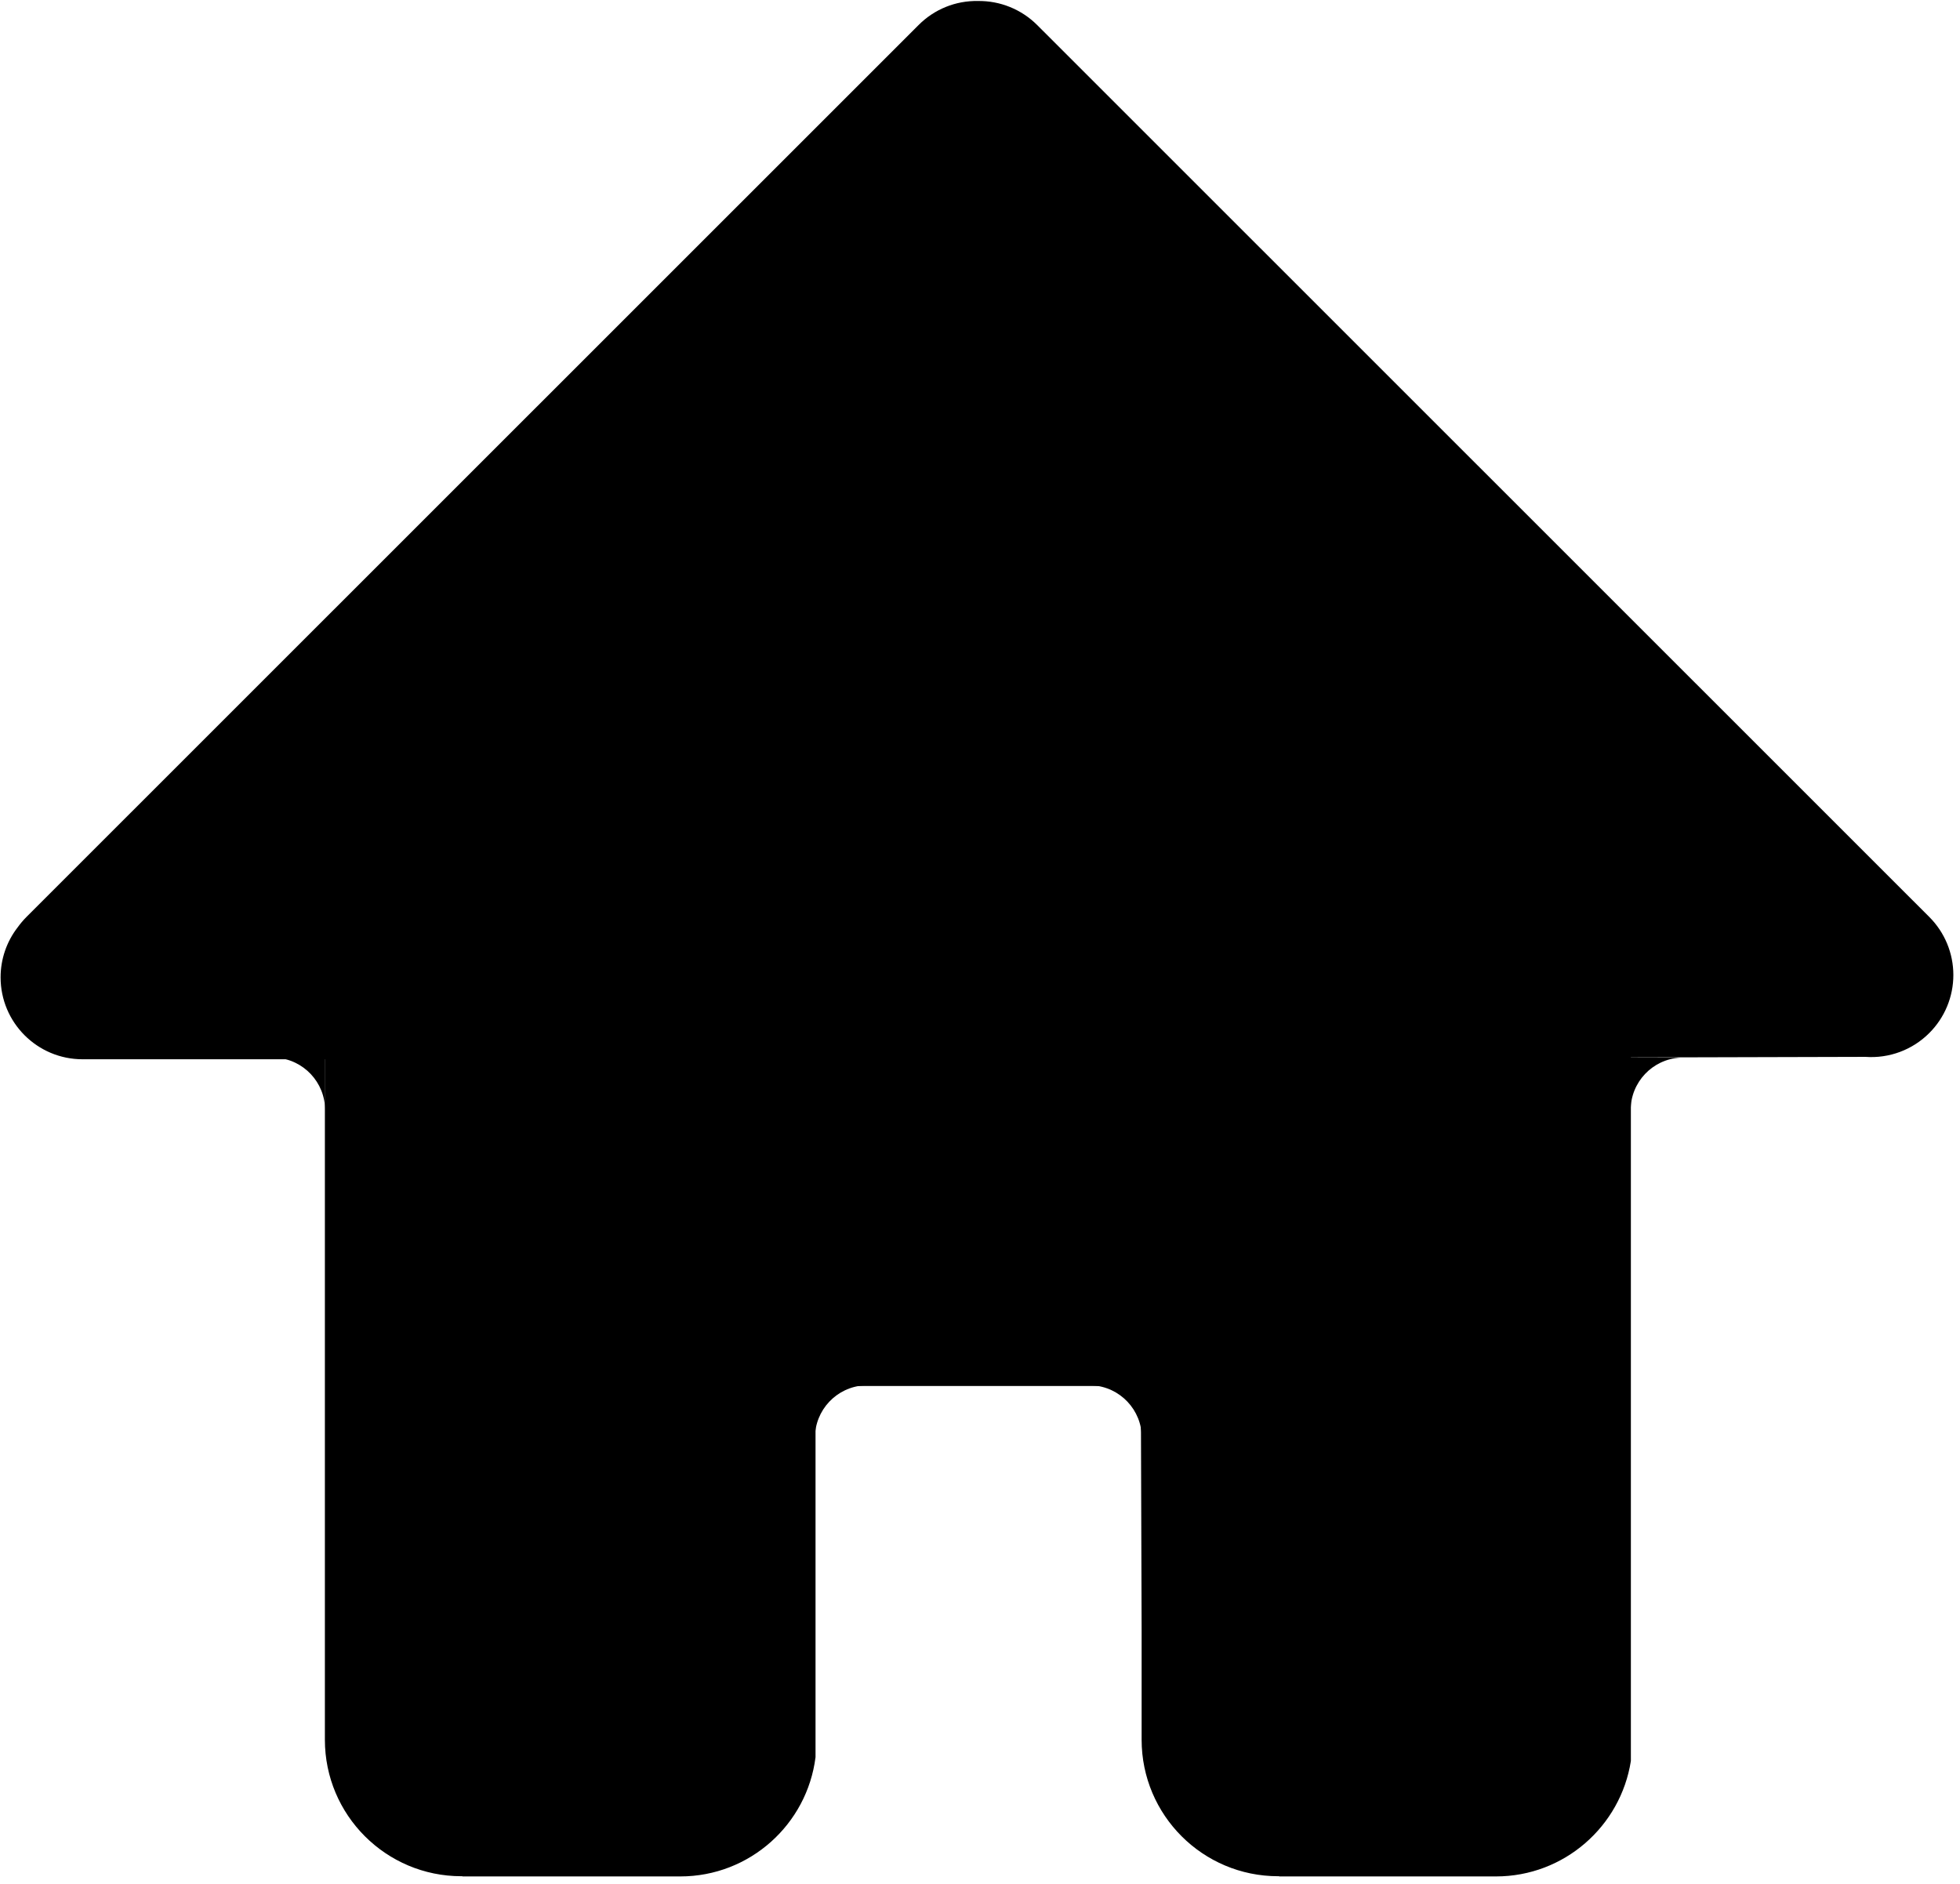
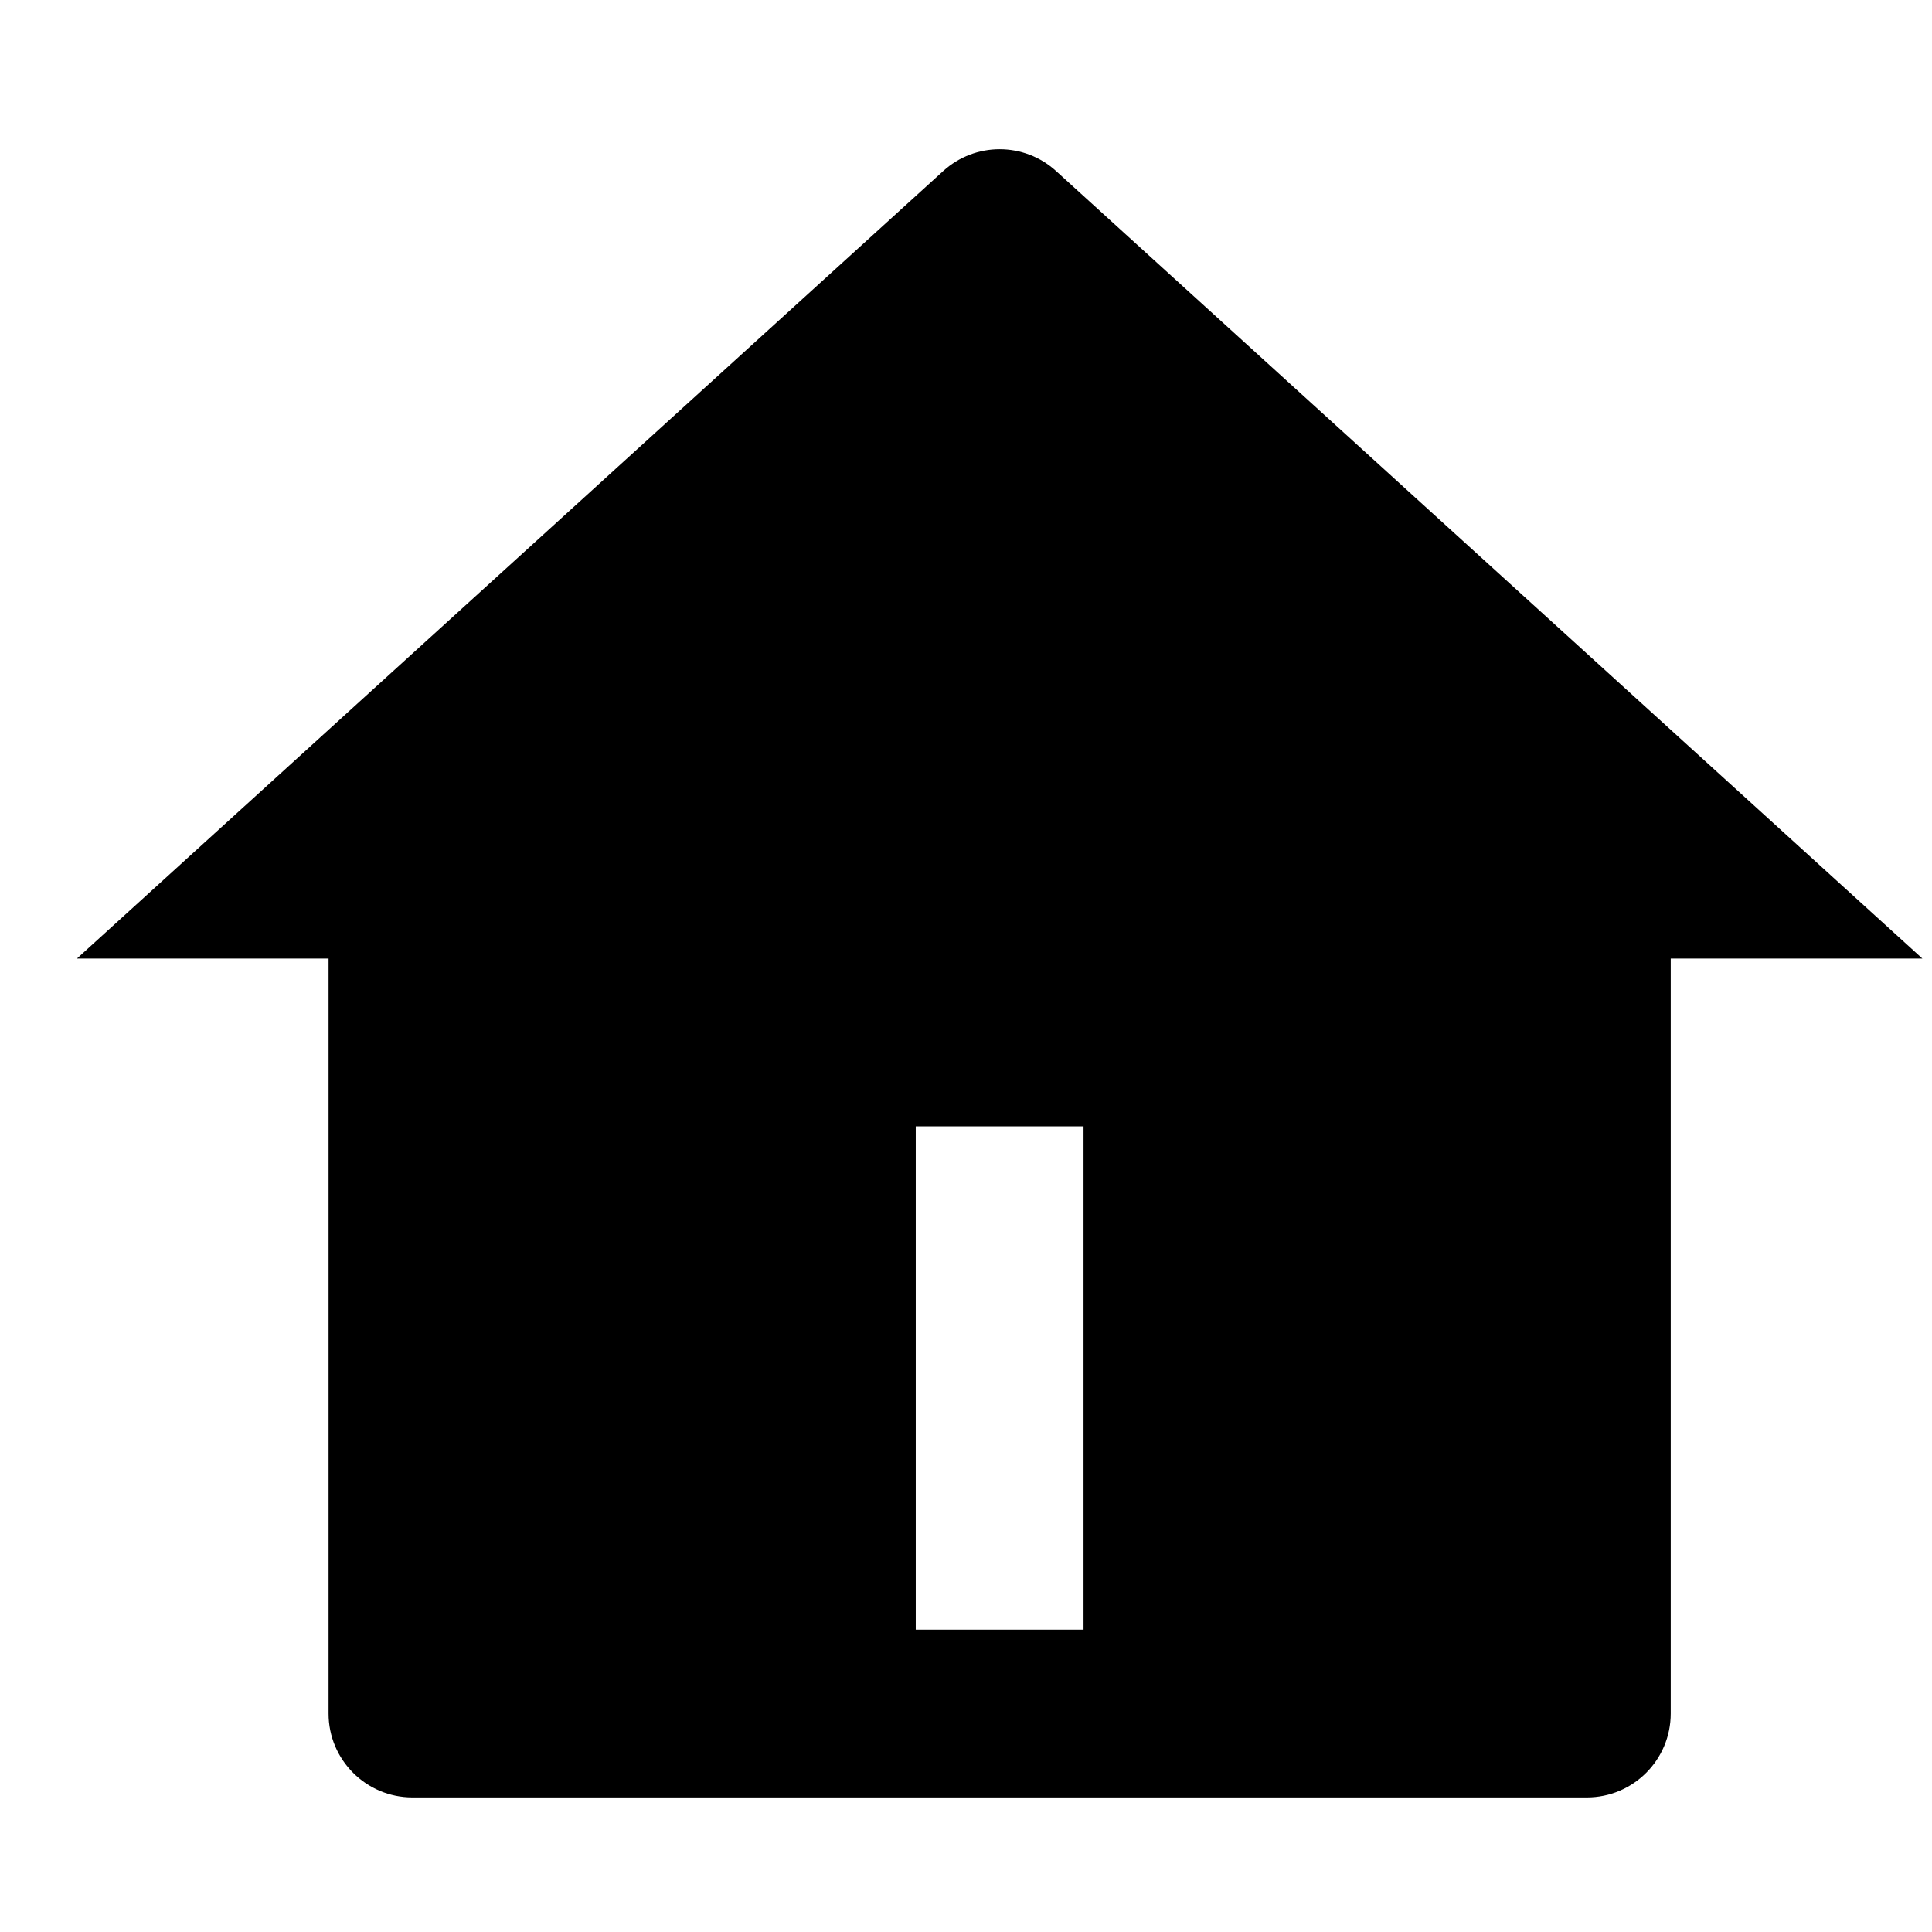
- <svg viewBox="0 0 128 123">
-   <g fill-rule="nonzero">
-     <path d="M95.785 111.846h-5.353 2.12a3.43 3.43 0 0 0 3.233-3.43v3.43zm-53.141 0h-5.353 2.12a3.43 3.43 0 0 0 3.233-3.43v3.43zM74.568 90.47h-5.353 2.12a3.43 3.43 0 0 1 3.233 3.43v-3.43zm31.924-21.4h5.354-2.12a3.43 3.43 0 0 0-3.234 3.429v-3.43zm-85.262 0h-5.353 2.12A3.43 3.43 0 0 1 21.23 72.5v-3.43zm31.99 21.4h5.353-2.12a3.43 3.43 0 0 0-3.233 3.43v-3.43z" />
-     <path d="M121.82 69.018a5.348 5.348 0 0 0 4.175-1.557 5.356 5.356 0 0 0 0-7.579L67.735 1.636A5.372 5.372 0 0 0 63.862.065a5.319 5.319 0 0 0-3.874 1.571L1.727 59.882a5.66 5.66 0 0 0-.575.68 5.328 5.328 0 0 0-1.113 3.26 5.351 5.351 0 0 0 5.354 5.353h15.824v44.438a8.915 8.915 0 0 0 8.914 8.913h.065v.013h14.228c4.542 0 8.285-3.403 8.835-7.788v-24.24h21.244l.052 15.968v7.134a8.915 8.915 0 0 0 8.914 8.913h.065v.013h14.162c4.45 0 8.142-3.272 8.81-7.539V69.058" />
-   </g>
+ <svg xmlns="http://www.w3.org/2000/svg" viewBox="0 0 128 128">
+   <path d="M110.69 113.527a5.558 5.558 0 01-5.557 5.558H27.325a5.558 5.558 0 01-5.557-5.558V63.508H5.095l57.394-52.175a5.558 5.558 0 017.48 0l57.394 52.175H110.69v50.02zM60.671 74.624v33.346h11.116V74.624H60.67z" />
</svg>
